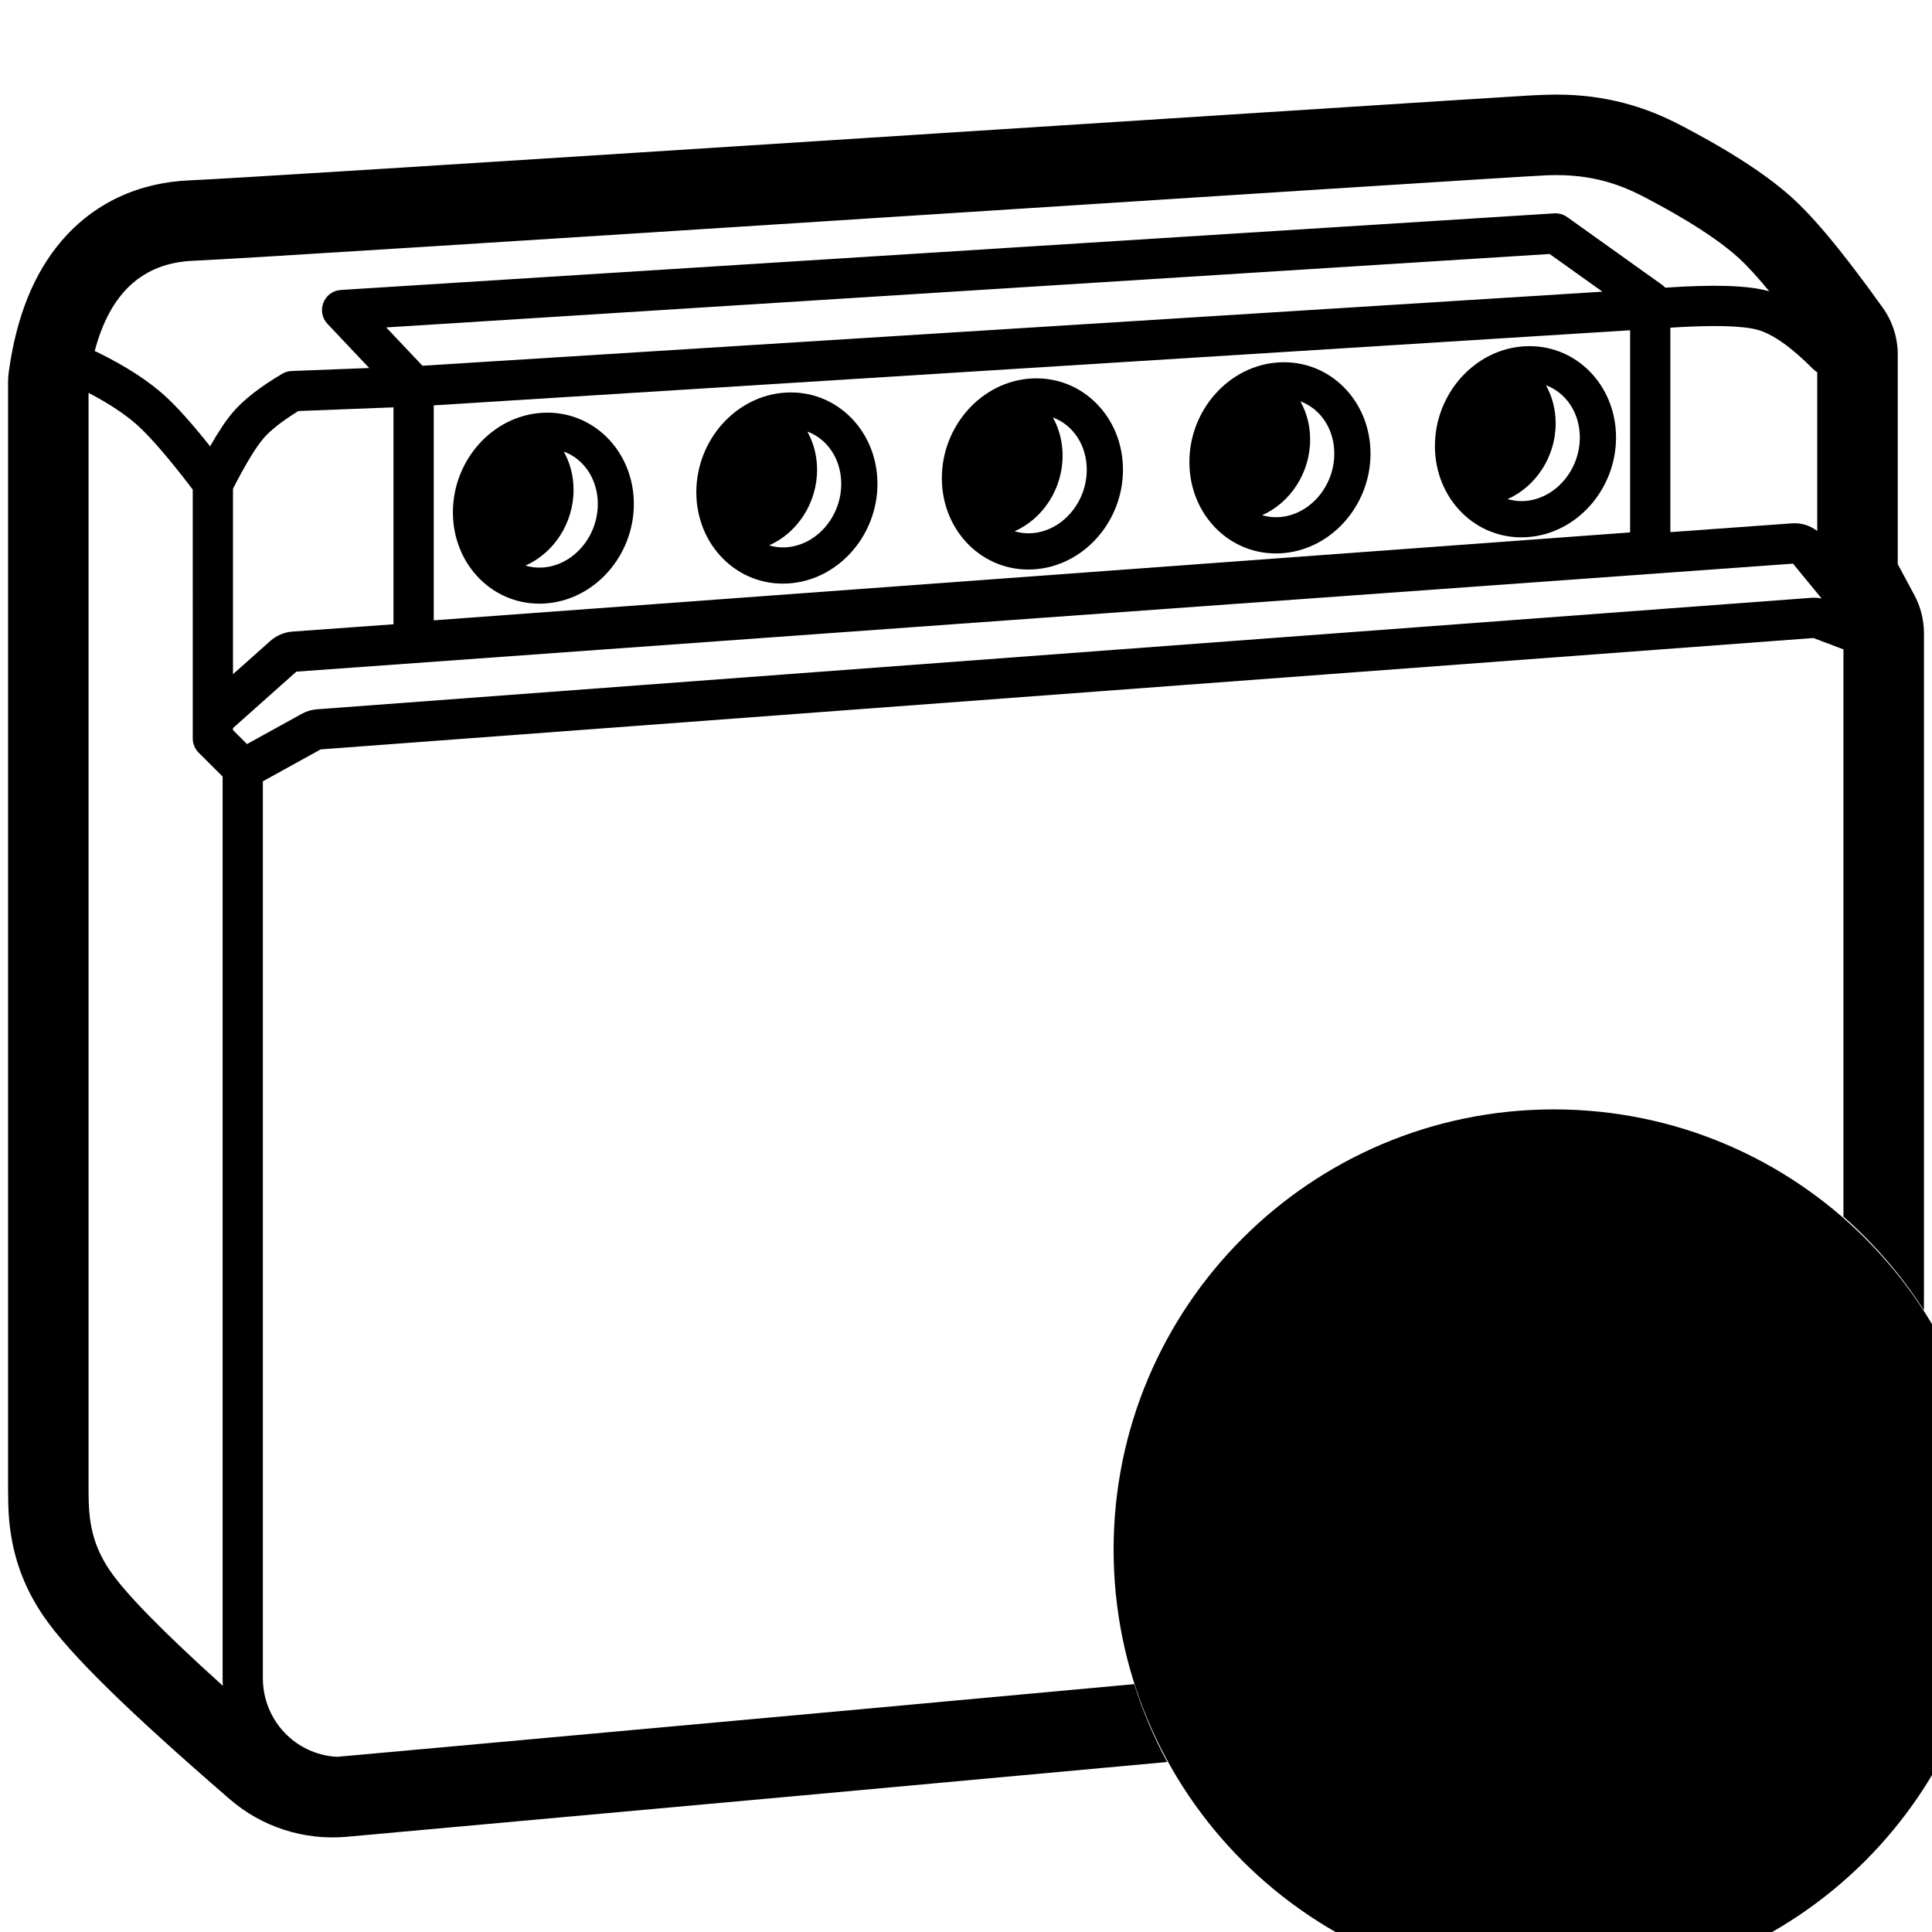
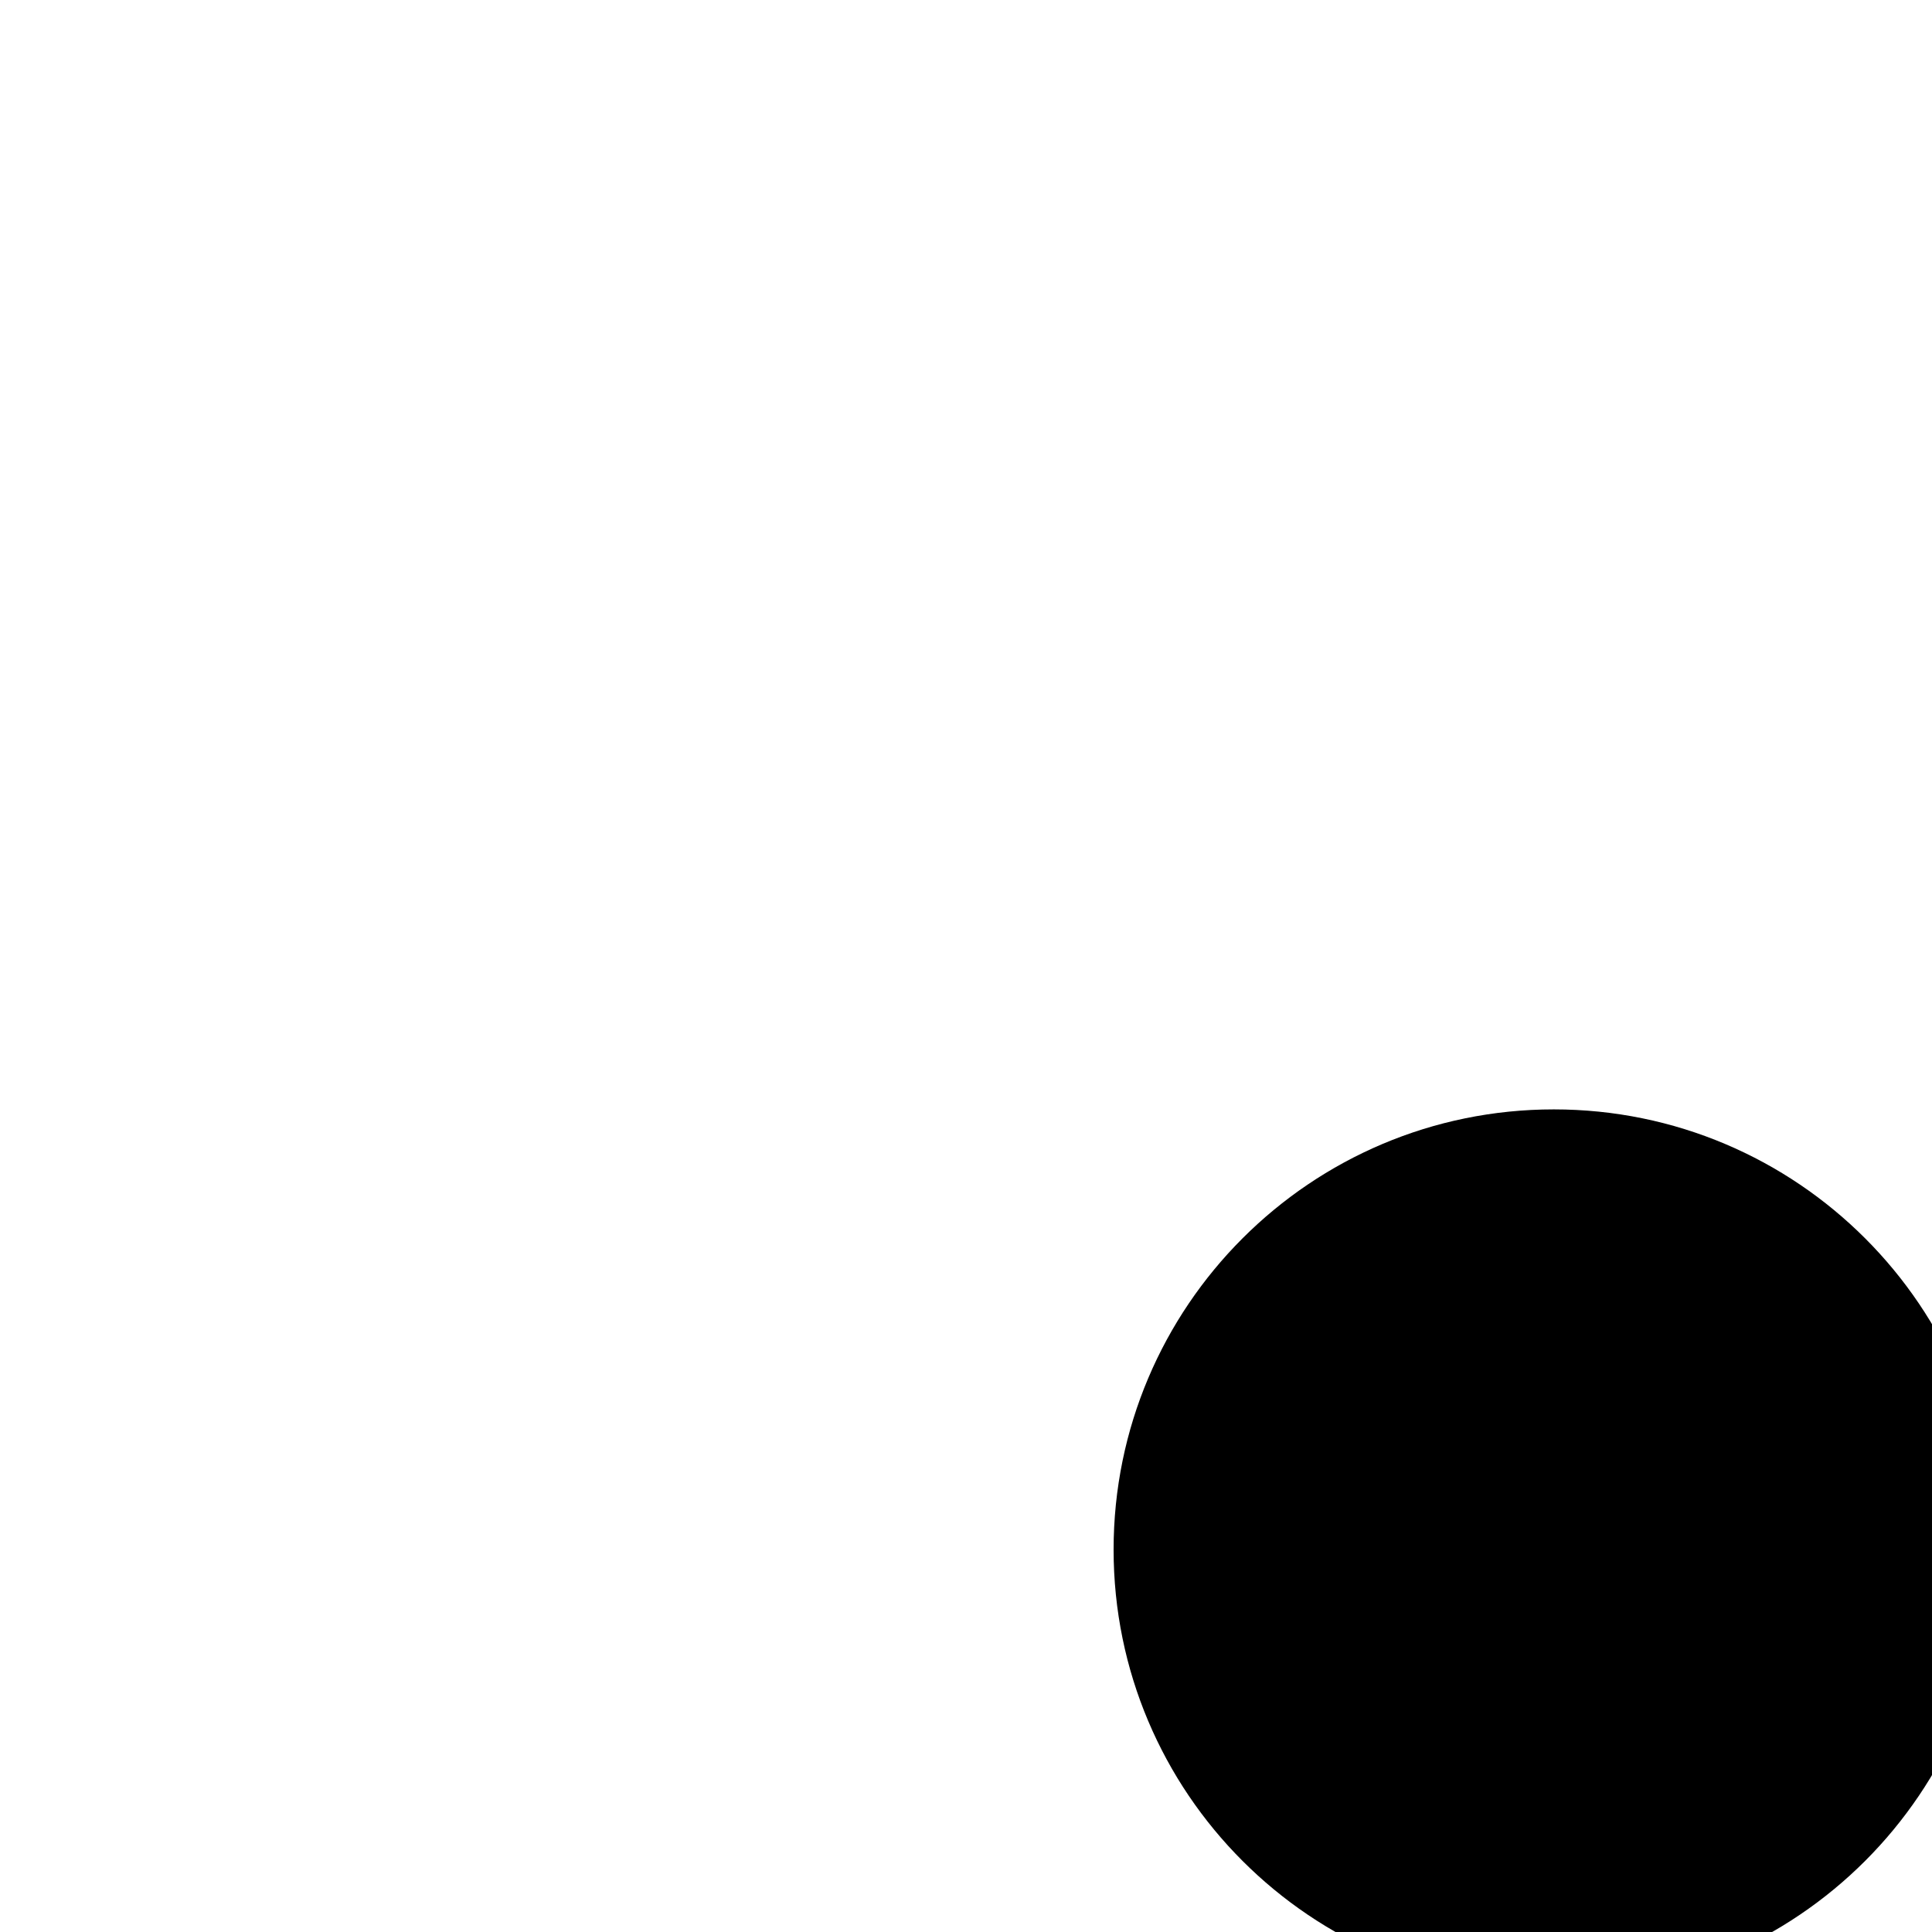
- <svg xmlns="http://www.w3.org/2000/svg" width="960px" height="960px" version="1.1" viewBox="0 0 960 960" id="svg1">
-   <defs id="defs1" />
-   <g id="g1">
-     <path id="Shape" d="m778.46 47.088c-3.756-0.132-7.589-0.117-11.51 0.049-10.336 0.437 14.117-1.127-334.94 21.307-1.576 0.101-1.576 0.102-3.152 0.203-209.57 13.468-316.63 20.214-334.57 20.963-25.412 1.06-47.522 11.23-63.605 29.98-14.261 16.626-22.637 38.497-26.307 65.08-0.25 1.812-0.375 3.641-0.375 5.471v549.17c0.017 11.604 0.418 18.409 2.18 27.32 2.531 12.804 7.529 24.848 15.502 36.492 12.9 18.856 42.74 47.849 92.408 90.824 15.977 13.864 36.958 20.628 58.109 18.748 165.14-14.913 294.04-26.71 407.77-37.162-6.64-12.238-12.124-25.192-16.375-38.699-100.01 9.193-200.23 18.415-355.63 32.465-0.327 2e-3 -0.658 0.02-0.99 0.055l-2.941 0.303c-11.638 1.052-23.43 2.116-35.377 3.195-0.427 0.038-0.854 0.07-1.281 0.094-20.529-1.124-36.76-18.09-36.76-39.121v-445.6l28.721-15.857 741.76-55.338 14.902 5.648v17.711c0 0.023-1.6e-4 0.047 0 0.07v264.07c15.399 13.558 28.881 29.2 40 46.578v-337.13c-0.11-6.369-1.735-12.625-4.748-18.244l-8.275-15.43 2e-3 -104.15c0-8.358-2.619-16.507-7.488-23.301-7.813-10.902-14.894-20.356-21.338-28.438l-1.012-1.264c-8.223-10.235-15.393-18.195-21.713-24.039-6.373-5.888-13.864-11.541-22.398-17.189-6.277-4.154-12.828-8.112-19.559-11.916-2.414-1.365-4.71-2.63-7.012-3.873-0.061-0.033-0.127-0.067-0.193-0.104l-0.428-0.23c-0.151-0.081-0.307-0.164-0.467-0.25l-0.348-0.186c-1.101-0.59-2.216-1.186-2.197-1.176-9.894-5.343-18.24-9.053-28.514-12.053-10.029-2.928-20.585-4.647-31.852-5.043zm-1.066 39.99c19.465 0.753 32.381 6.877 42.418 12.297 4 2.161 29.715 15.481 44.459 29.102 4.125 3.814 9.083 9.237 14.875 16.27-0.194-0.056-0.387-0.109-0.58-0.162-10.281-2.816-27.098-3.284-51.115-1.641-0.486-0.543-1.036-1.037-1.641-1.469l-47.078-33.613c-1.871-1.336-4.146-1.987-6.441-1.842l-602.92 38.066-0.262 0.019c-8.278 0.725-12.136 10.734-6.375 16.83l20.723 21.928-38.533 1.488c-1.664 0.064-3.285 0.541-4.717 1.391-10.884 6.458-19.002 12.725-24.406 19.004-3.396 3.945-7.17 9.596-11.4 17.023-8.976-11.289-16.48-19.673-22.6-25.211-8.324-7.529-19.447-14.674-33.385-21.531-0.445-0.219-0.898-0.401-1.357-0.549 7.555-28.887 23.855-43.858 48.898-44.902 43.847-1.829 648.21-41.44 672.69-42.475 3.059-0.129 5.973-0.131 8.754-0.023zm-7.391 39.125 26.234 18.73-586.33 36.801-17.986-19.033zm86.828 35.857c7.239 0.185 12.749 0.799 16.451 1.812 7.364 2.018 16.702 8.452 27.604 19.484 0.638 0.645 1.341 1.186 2.09 1.621l2e-3 78.891c-3.509-2.766-7.959-4.154-12.518-3.82l-60.461 4.363v-101.59c10.624-0.7 19.593-0.943 26.832-0.758zm-46.832 2.049v100.44l-594.47 43.688v-106.82zm-766 31.102c10.279 5.366 18.409 10.781 24.379 16.18l0.311 0.281c6.553 6.003 15.588 16.507 26.918 31.375l0.17 0.225 2e-3 123.65 0.006 0.332c0.084 2.537 1.13 4.952 2.934 6.75l11.895 11.857v447.96c0 1.292 0.042 2.575 0.123 3.846-29.478-26.579-48.163-45.613-56.053-57.146-9.515-13.897-10.562-26.044-10.674-38.332l-0.006-1.055c-0.003-0.527-0.005-1.054-0.006-1.582zm151.52 7.201v107.79l-50.129 3.617c-4.112 0.292-8.032 1.955-11.121 4.711l-18.496 16.471 2e-3 -92.172c6.269-12.241 11.412-20.662 15.176-25.033l0.262-0.301c3.458-3.915 9.053-8.32 16.756-13.076l0.295-0.182zm695.41 77.654 14.17 17.266 0.06 0.068c-1.693-0.362-3.436-0.479-5.174-0.348l-742.44 55.389c-2.672 0.196-5.285 0.977-7.644 2.281l-27.164 14.996-6.969-6.945v-0.992l31.494-28.047z" />
-     <path id="1" d="M314.953,250.429 C314.953,276.282 295.257,298.448 270.518,299.881 C245.351,301.338 225.047,280.821 225.047,254.567 C225.047,228.695 244.745,206.528 269.49,205.117 C294.652,203.681 314.953,224.194 314.953,250.429 Z M280.126,224.387 L280.214,224.545 C283.258,230.01 285,236.453 285,243.429 C285,260.126 275.023,274.915 261.086,281.023 C263.727,281.823 266.551,282.174 269.483,282.004 C284.507,281.134 297.047,267.022 297.047,250.429 C297.047,237.979 290.007,227.979 280.126,224.387 Z" />
-     <path id="2" d="M436,240.431 C436,266.308 416.285,288.494 391.52,289.928 C366.326,291.385 346,270.846 346,244.565 C346,218.668 365.718,196.481 390.488,195.07 C415.677,193.635 436,214.17 436,240.431 Z M401.16,214.45 L401.214,214.546 C404.258,220.012 406,226.455 406,233.431 C406,250.102 396.055,264.869 382.152,270.995 C384.773,271.782 387.573,272.126 390.48,271.958 C405.479,271.089 418,256.999 418,240.431 C418,228.022 410.997,218.052 401.16,214.45 Z" />
-     <path id="3" d="M558,233.408 C558,259.281 538.288,281.476 513.526,282.926 C488.33,284.401 468,263.871 468,237.588 C468,211.694 487.715,189.498 512.482,188.072 C537.673,186.621 558,207.146 558,233.408 Z M523.169,207.446 L523.22,207.538 C526.261,212.999 528,219.436 528,226.408 C528,243.086 518.045,257.866 504.131,263.995 C506.756,264.783 509.562,265.127 512.474,264.957 C527.476,264.078 540,249.977 540,233.408 C540,221.004 533.002,211.042 523.169,207.446 Z" />
-     <path id="4" d="M681,225.406 C681,251.279 661.288,273.474 636.527,274.926 C611.33,276.402 591,255.873 591,229.59 C591,203.695 610.715,181.498 635.482,180.072 C660.673,178.62 681,199.145 681,225.406 Z M646.169,199.445 L646.22,199.537 C649.261,204.999 651,211.435 651,218.406 C651,235.085 641.044,249.866 627.129,255.995 C629.754,256.783 632.561,257.127 635.474,256.957 C650.476,256.077 663,241.975 663,225.406 C663,213.002 656.001,203.041 646.169,199.445 Z" />
-     <path id="5" d="M803,217.382 C803,243.252 783.292,265.455 758.533,266.924 C733.334,268.418 713,247.899 713,221.614 C713,195.721 732.712,173.516 757.477,172.073 C782.669,170.606 803,191.119 803,217.382 Z M768.178,191.441 L768.227,191.529 C771.263,196.985 773,203.417 773,210.382 C773,227.068 763.034,241.861 749.108,247.994 C751.738,248.785 754.549,249.129 757.467,248.956 C772.473,248.066 785,233.952 785,217.382 C785,204.983 778.006,195.031 768.178,191.441 Z" />
-     <path id="matter" d="m 896.08,755.757 c -34.805,9.479 -66.006,32.055 -85.472,65.581 -19.466,33.527 -23.536,71.71 -14.39,106.418 l 34.104,-19.59 c -2.761,-17.207 -1.107,-34.828 4.81,-51.229 l 79.696,45.745 18.73,-10.764 v -21.498 l -79.696,-45.741 c 11.328,-13.3 25.849,-23.541 42.218,-29.774 z m -248.054,0 v 39.148 c 16.371,6.231 30.894,16.472 42.222,29.773 l -79.689,45.744 v 21.498 l 18.732,10.764 79.689,-45.744 c 6.051,16.741 7.514,34.357 4.823,51.228 l 34.094,19.589 c 9.146,-34.712 5.08,-72.89 -14.392,-106.416 -18.66,-32.23 -49.391,-55.809 -85.479,-65.584 z M 772.053,612.758 753.394,623.573 v 92.04 c -17.545,-3.183 -33.545,-10.781 -46.849,-21.601 l -33.988,19.69 c 25.562,25.385 60.708,41.056 99.5,41.056 38.792,0 73.938,-15.671 99.5,-41.056 l -33.975,-19.69 c -13.561,11.047 -29.68,18.477 -46.862,21.601 v -92.04 z" style="display:none" />
-     <path id="wifi" d="m 765.58,919.601 c -9.519,-1.19 -18.392,-5.641 -25.273,-12.678 -7.558,-7.73 -11.598,-16.883 -12.155,-27.54 -1.074,-20.542 12.788,-38.623 33.45,-43.636 2.761,-0.669 4.227,-0.8 9.166,-0.818 7.91,-0.031 13.193,1.097 19.164,4.073 14.652,7.304 23.5,20.745 24.127,36.65 0.62,15.839 -7.24,30.098 -21.201,38.442 -7.786,4.654 -17.85,6.685 -27.279,5.506 z m -44.453,-95.374 c -1.889,-0.933 -18.523,-17.477 -19.425,-19.32 -0.595,-1.222 -0.669,-1.954 -0.574,-5.638 0.107,-3.494 0.244,-4.476 0.839,-5.62 0.839,-1.61 7.428,-8.03 12.131,-11.824 10.341,-8.343 23.934,-14.914 36.913,-17.844 7.162,-1.617 11.416,-2.051 20.096,-2.051 8.681,0 12.934,0.434 20.096,2.051 12.979,2.93 26.562,9.496 36.915,17.844 5.311,4.283 11.544,10.459 12.199,12.089 0.733,1.812 1.052,8.755 0.488,10.498 -0.542,1.679 -17.654,18.839 -19.772,19.829 -1.92,0.897 -5.243,0.919 -7.173,0.053 -0.818,-0.371 -2.3,-1.647 -3.607,-3.112 -3.033,-3.401 -7.779,-7.266 -12.094,-9.849 -19.207,-11.499 -43.548,-9.593 -60.844,4.762 -1.724,1.432 -4.132,3.721 -5.351,5.087 -1.307,1.465 -2.785,2.741 -3.606,3.112 -1.918,0.866 -5.412,0.837 -7.233,-0.063 z m -49.791,-49.92 c -1.805,-0.919 -19.519,-18.875 -19.968,-20.241 -0.202,-0.628 -0.32,-2.92 -0.256,-5.246 0.107,-3.365 0.244,-4.388 0.831,-5.519 1.39,-2.684 14.066,-14.487 22.349,-20.811 13.215,-10.088 31.084,-19.436 47.077,-24.626 35.98,-11.677 75.221,-10.43 109.983,3.495 12.9,5.168 27.04,13.131 37.519,21.131 8.283,6.324 20.96,18.127 22.35,20.811 0.586,1.131 0.735,2.154 0.831,5.519 0.107,2.331 0,4.618 -0.256,5.249 -0.479,1.476 -18.559,19.676 -20.24,20.381 -1.566,0.657 -4.885,0.635 -6.573,-0.043 -0.905,-0.364 -2.494,-1.776 -4.84,-4.303 -12.339,-13.295 -30.229,-24.673 -48.692,-30.967 -13.427,-4.577 -25.274,-6.512 -39.872,-6.512 -14.597,0 -26.445,1.935 -39.872,6.512 -18.462,6.294 -36.354,17.672 -48.691,30.967 -2.346,2.527 -3.934,3.94 -4.839,4.303 -1.82,0.73 -5.315,0.679 -6.845,-0.096 z m -50.513,-51.042 c -2,-0.905 -18.896,-17.922 -19.429,-19.567 -0.235,-0.731 -0.352,-2.856 -0.277,-5.312 0.107,-3.332 0.245,-4.349 0.831,-5.465 1.066,-2.027 11.964,-12.461 20.087,-19.221 33.41,-27.807 73.437,-45.624 116.126,-51.69 13.075,-1.858 16.656,-2.081 33.425,-2.081 16.768,0 20.35,0.224 33.425,2.081 42.689,6.066 82.716,23.883 116.125,51.69 8.123,6.761 19.026,17.194 20.087,19.221 0.586,1.116 0.735,2.133 0.831,5.465 0.107,2.456 0,4.581 -0.277,5.312 -0.565,1.754 -17.454,18.682 -19.543,19.59 -2,0.87 -5.262,0.851 -7.238,-0.042 -0.959,-0.431 -3.506,-2.629 -7.065,-6.09 -15.132,-14.715 -30.045,-25.381 -48.47,-34.664 -22.793,-11.485 -45.368,-17.816 -72.363,-20.296 -10.078,-0.925 -28.174,-0.499 -39.799,0.938 -22.207,2.746 -43.438,9.21 -63.577,19.357 -18.424,9.283 -33.338,19.949 -48.47,34.664 -3.559,3.461 -6.108,5.659 -7.063,6.09 -1.943,0.876 -5.439,0.885 -7.354,0.021 z" style="display:none" />
-     <path id="zigbee" d="m 772.136,601 c -45.769,-0.071 -89.548,18.726 -121.042,51.972 98.609,-12.304 160.148,-8.198 186.669,-4.781 52.704,8.198 49.979,47.866 49.979,47.866 L 719.446,869.747 c 32.294,3.094 96.881,5.147 193.79,-8.873 17.559,-27.08 26.889,-58.68 26.858,-90.965 0,-93.341 -75.151,-168.909 -167.958,-168.909 z m 2.962,61.012 c -34.454,-0.197 -81.137,2.054 -140.05,10.171 -19.722,27.713 -30.953,61.573 -30.953,98.177 0,93.042 74.853,168.641 167.742,168.641 51.027,0 96.29,-22.93 127.258,-58.83 -102.419,13.336 -166.055,8.877 -193.284,5.458 -53.065,-7.878 -50.001,-47.886 -50.001,-47.886 L 823.889,664.319 c -16.221,-1.496 -32.502,-2.261 -48.792,-2.293 z" style="display:inline" />
-     <path id="zwave" d="m 837.499,617.37 c -120.277,0 -217.987,97.716 -217.987,218 h 29.224 c 0.381,-104.375 84.788,-188.749 188.776,-188.749 v -29.251 z m 0.013,58 c -88.137,0 -160,71.849 -160,160 h 29.256 c 0.381,-72.23 58.907,-130.739 130.744,-130.739 z m 0.006,73 c -23.082,-0.027 -45.226,9.129 -61.548,25.449 -16.322,16.32 -25.482,38.463 -25.458,61.544 -0.02,23.082 9.14,45.224 25.461,61.545 16.321,16.321 38.463,25.481 61.545,25.461 23.082,0.024 45.224,-9.136 61.544,-25.458 16.32,-16.322 25.476,-38.466 25.449,-61.548 0.03,-23.081 -9.125,-45.226 -25.446,-61.547 -16.321,-16.321 -38.466,-25.477 -61.547,-25.446 z m -29.397,40 h 73.39 l -39.112,61.662 h 39.112 l -17.881,27.338 H 789.512 l 40.212,-62.41 h -38.371 l 16.755,-26.59 z" style="display:none" />
-     <circle style="fill:#000000;stroke-width:2.059" id="path1" cx="772.094" cy="770" r="218.75" />
-   </g>
+ <svg xmlns="http://www.w3.org/2000/svg" width="960px" height="960px" version="1.1" viewBox="0 0 960 960">
+   <circle cx="772.09" cy="770" r="218.75" stroke-width="2.059" />
+   <path id="zwave" d="m837.5 617.37c-120.28 0-217.99 97.716-217.99 218h29.224c0.381-104.37 84.788-188.75 188.78-188.75v-29.251zm0.013 58c-88.137 0-160 71.849-160 160h29.256c0.381-72.23 58.907-130.74 130.74-130.74zm6e-3 73c-23.082-0.027-45.226 9.129-61.548 25.449-16.322 16.32-25.482 38.463-25.458 61.544-0.02 23.082 9.14 45.224 25.461 61.545s38.463 25.481 61.545 25.461c23.082 0.024 45.224-9.136 61.544-25.458 16.32-16.322 25.476-38.466 25.449-61.548 0.03-23.081-9.125-45.226-25.446-61.547-16.321-16.321-38.466-25.477-61.547-25.446zm-29.397 40h73.39l-39.112 61.662h39.112l-17.881 27.338h-74.119l40.212-62.41h-38.371l16.755-26.59z" display="none" />
+   <path id="zigbee" d="m772.14 601c-45.769-0.071-89.548 18.726-121.04 51.972 98.609-12.304 160.15-8.198 186.67-4.781 52.704 8.198 49.979 47.866 49.979 47.866l-168.3 173.69c32.294 3.094 96.881 5.147 193.79-8.873 17.559-27.08 26.889-58.68 26.858-90.965 0-93.341-75.151-168.91-167.96-168.91zm2.962 61.012c-34.454-0.197-81.137 2.054-140.05 10.171-19.722 27.713-30.953 61.573-30.953 98.177 0 93.042 74.853 168.64 167.74 168.64 51.027 0 96.29-22.93 127.26-58.83-102.42 13.336-166.06 8.877-193.28 5.458-53.065-7.878-50.001-47.886-50.001-47.886l168.08-173.42c-16.221-1.496-32.502-2.261-48.792-2.293z" display="none" />
+   <path id="wifi" d="m765.58 919.6c-9.519-1.19-18.392-5.641-25.273-12.678-7.559-7.73-11.598-16.883-12.155-27.54-1.074-20.542 12.788-38.623 33.45-43.636 2.761-0.669 4.227-0.8 9.166-0.818 7.91-0.031 13.193 1.097 19.164 4.073 14.652 7.304 23.5 20.745 24.127 36.65 0.62 15.839-7.24 30.098-21.201 38.442-7.786 4.654-17.85 6.685-27.279 5.506zm-44.453-95.374c-1.889-0.933-18.523-17.477-19.425-19.32-0.595-1.222-0.669-1.954-0.574-5.638 0.107-3.494 0.244-4.476 0.839-5.62 0.839-1.61 7.428-8.03 12.131-11.824 10.341-8.343 23.934-14.914 36.913-17.844 7.162-1.617 11.416-2.051 20.096-2.051 8.681 0 12.934 0.434 20.096 2.051 12.979 2.93 26.562 9.496 36.915 17.844 5.311 4.283 11.544 10.459 12.199 12.089 0.733 1.812 1.052 8.755 0.488 10.498-0.542 1.679-17.654 18.839-19.772 19.829-1.919 0.897-5.243 0.919-7.173 0.053-0.818-0.371-2.3-1.647-3.607-3.112-3.033-3.401-7.779-7.266-12.094-9.849-19.207-11.499-43.548-9.593-60.844 4.762-1.724 1.432-4.132 3.721-5.351 5.087-1.307 1.465-2.785 2.741-3.606 3.112-1.919 0.866-5.412 0.837-7.233-0.063zm-49.791-49.92c-1.805-0.919-19.519-18.875-19.968-20.241-0.202-0.628-0.32-2.92-0.256-5.246 0.107-3.365 0.244-4.388 0.831-5.519 1.39-2.683 14.066-14.487 22.349-20.811 13.215-10.088 31.084-19.436 47.077-24.626 35.98-11.677 75.221-10.43 109.98 3.495 12.9 5.168 27.04 13.131 37.519 21.131 8.284 6.324 20.96 18.127 22.35 20.811 0.586 1.131 0.735 2.154 0.831 5.519 0.107 2.331 0 4.618-0.256 5.249-0.479 1.476-18.559 19.676-20.24 20.381-1.566 0.657-4.885 0.635-6.573-0.043-0.905-0.364-2.494-1.776-4.84-4.303-12.339-13.295-30.229-24.673-48.692-30.967-13.427-4.577-25.274-6.512-39.872-6.512-14.597 0-26.445 1.935-39.872 6.512-18.462 6.294-36.354 17.672-48.691 30.967-2.346 2.527-3.934 3.94-4.84 4.303-1.82 0.73-5.315 0.679-6.846-0.096zm-50.513-51.042c-2-0.905-18.896-17.922-19.429-19.567-0.235-0.731-0.352-2.856-0.277-5.312 0.107-3.332 0.245-4.349 0.831-5.465 1.066-2.027 11.964-12.461 20.087-19.221 33.41-27.807 73.437-45.624 116.13-51.69 13.075-1.858 16.656-2.081 33.425-2.081 16.768 0 20.35 0.224 33.425 2.081 42.689 6.066 82.716 23.883 116.13 51.69 8.123 6.761 19.026 17.194 20.087 19.221 0.586 1.116 0.735 2.133 0.831 5.465 0.107 2.456 0 4.581-0.277 5.312-0.565 1.754-17.454 18.682-19.543 19.59-2 0.87-5.262 0.851-7.238-0.042-0.959-0.431-3.506-2.629-7.064-6.09-15.132-14.715-30.045-25.381-48.47-34.664-22.793-11.485-45.368-17.816-72.363-20.296-10.078-0.925-28.174-0.499-39.799 0.938-22.207 2.746-43.438 9.21-63.577 19.357-18.424 9.283-33.338 19.949-48.47 34.664-3.559 3.461-6.108 5.659-7.063 6.09-1.943 0.876-5.439 0.885-7.354 0.021z" display="none" />
+   <path id="matter" d="m896.08 755.76c-34.805 9.479-66.006 32.055-85.472 65.581-19.466 33.527-23.536 71.71-14.39 106.42l34.104-19.59c-2.761-17.207-1.107-34.828 4.81-51.229l79.696 45.745 18.73-10.764v-21.498l-79.696-45.741c11.328-13.3 25.849-23.541 42.218-29.774zm-248.05 0v39.148c16.371 6.231 30.894 16.472 42.222 29.773l-79.689 45.744v21.498l18.732 10.764 79.689-45.744c6.051 16.741 7.514 34.357 4.823 51.228l34.094 19.589c9.146-34.712 5.08-72.89-14.392-106.42-18.66-32.23-49.391-55.809-85.479-65.584zm124.03-143-18.659 10.816v92.04c-17.545-3.183-33.545-10.781-46.849-21.601l-33.988 19.69c25.562 25.385 60.708 41.056 99.5 41.056s73.938-15.671 99.5-41.056l-33.975-19.69c-13.561 11.047-29.68 18.477-46.862 21.601v-92.04z" display="none" />
</svg>
